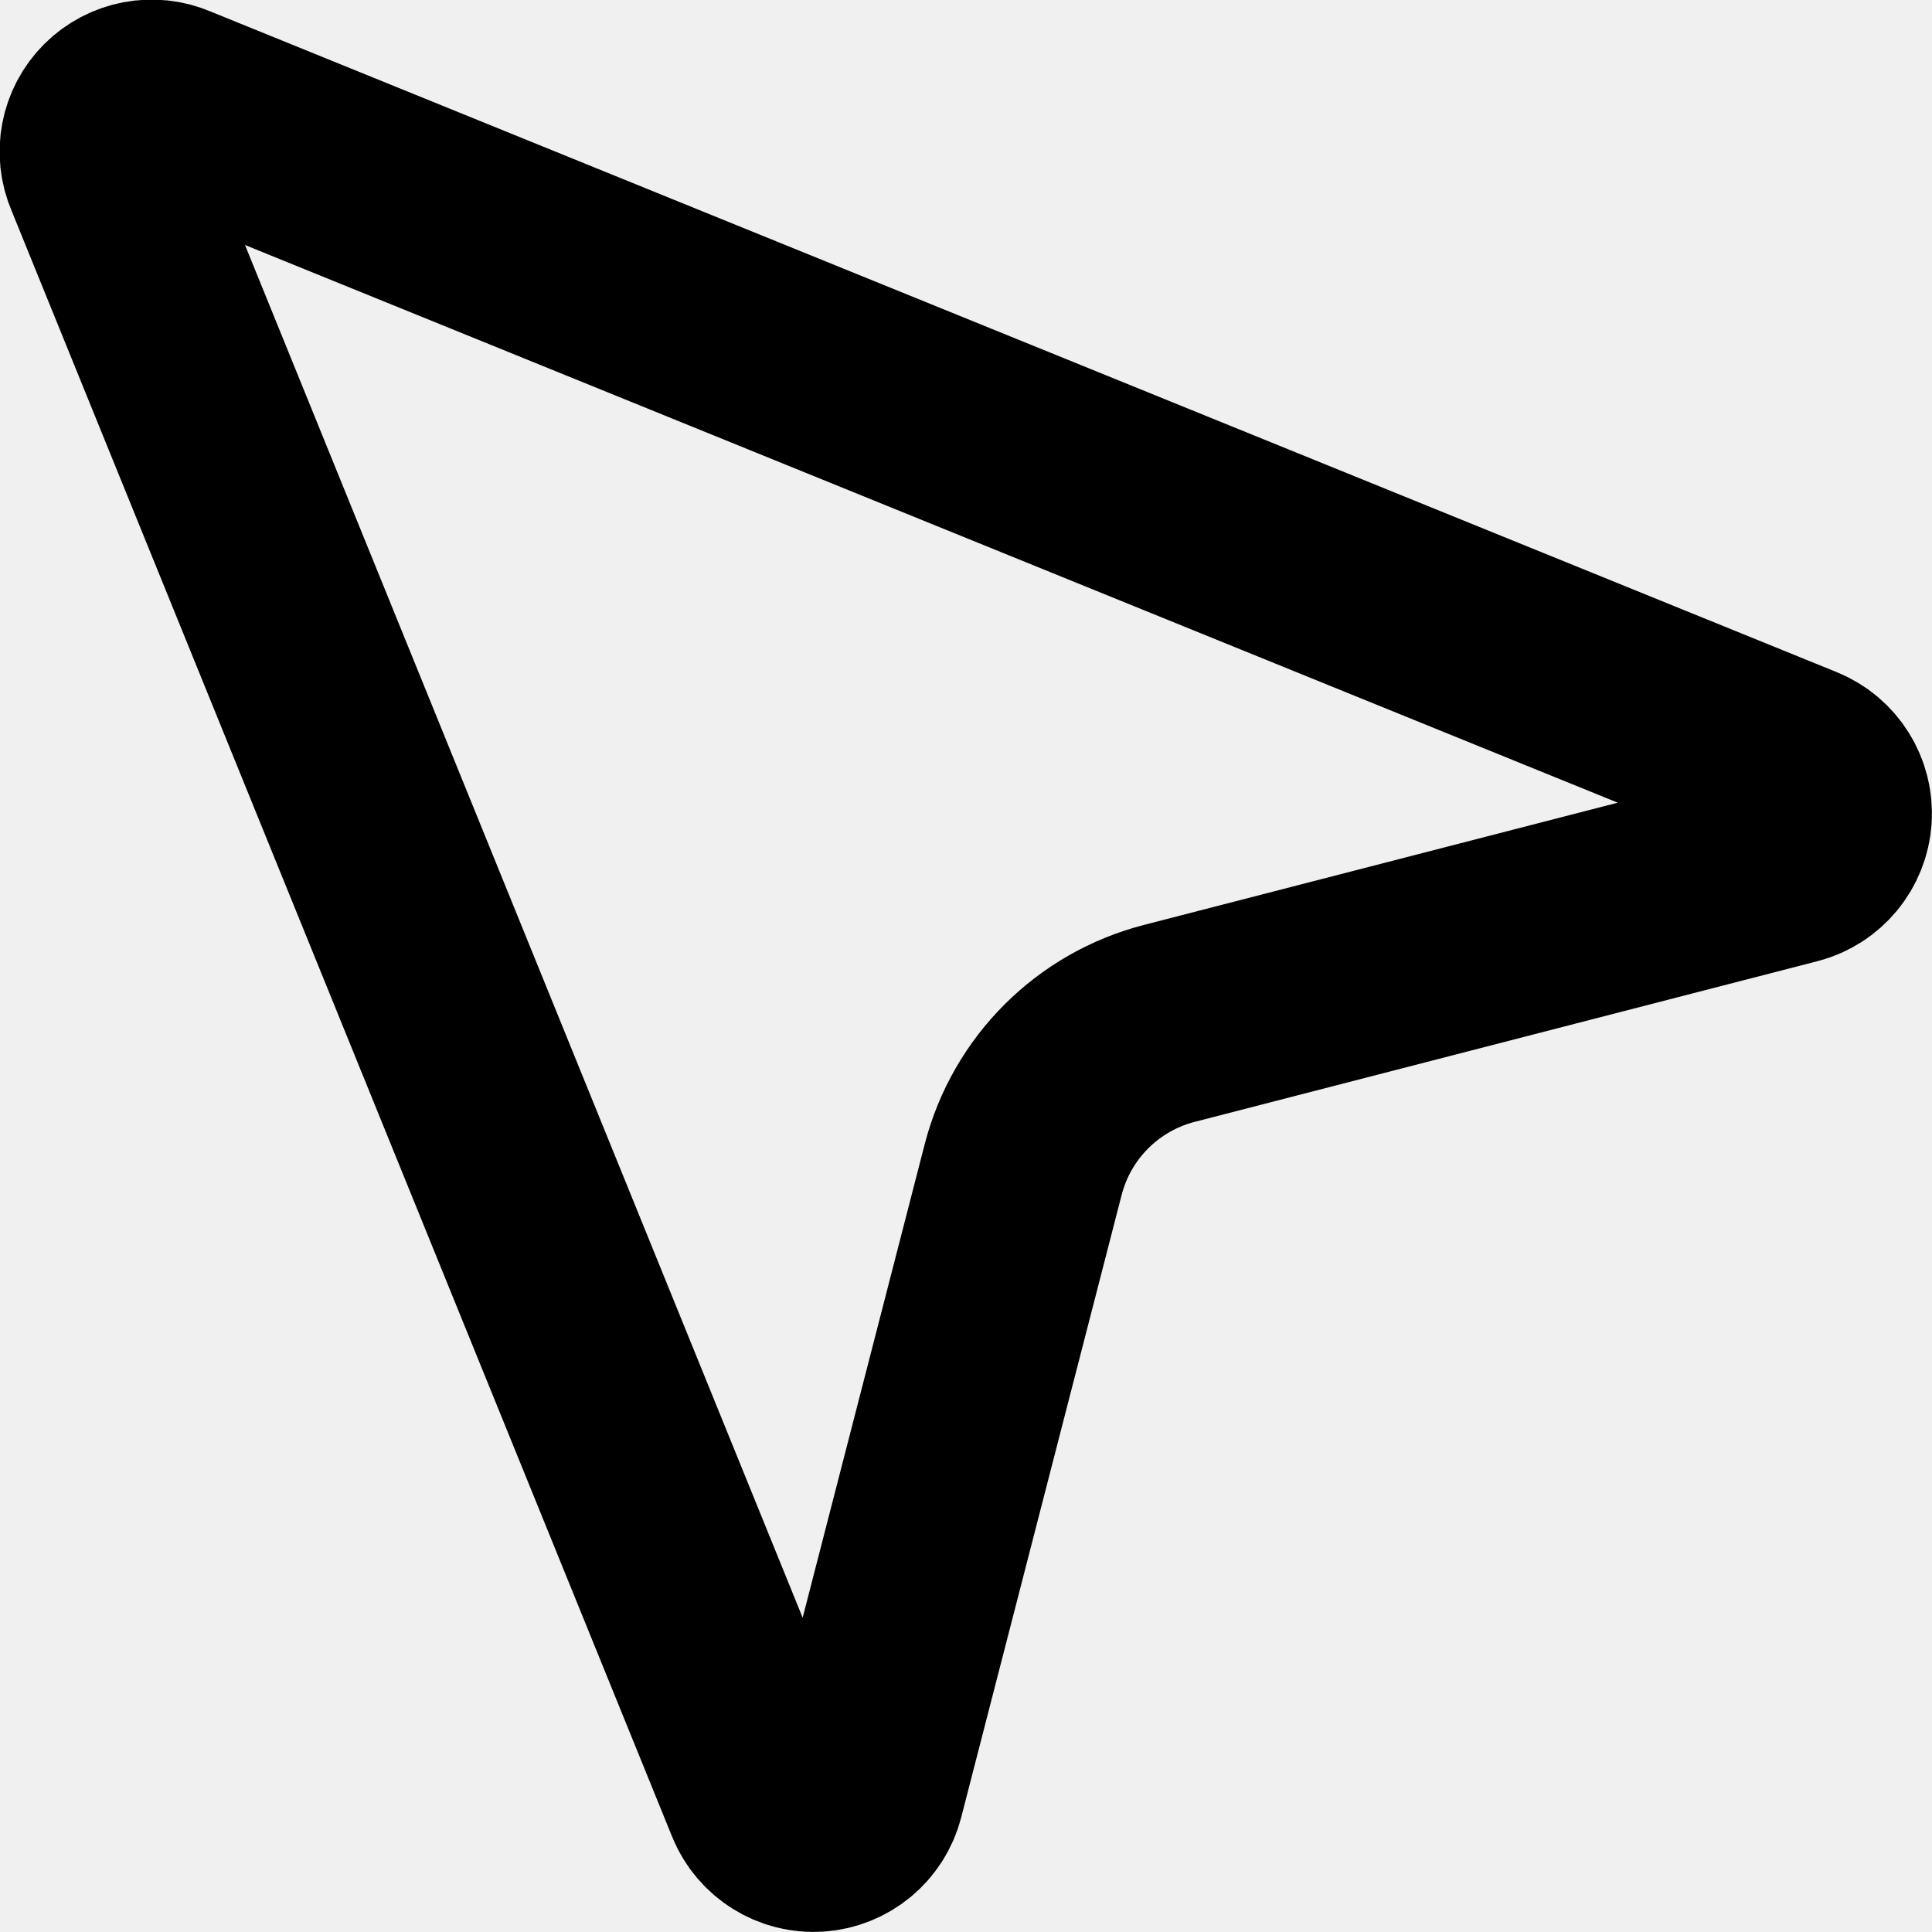
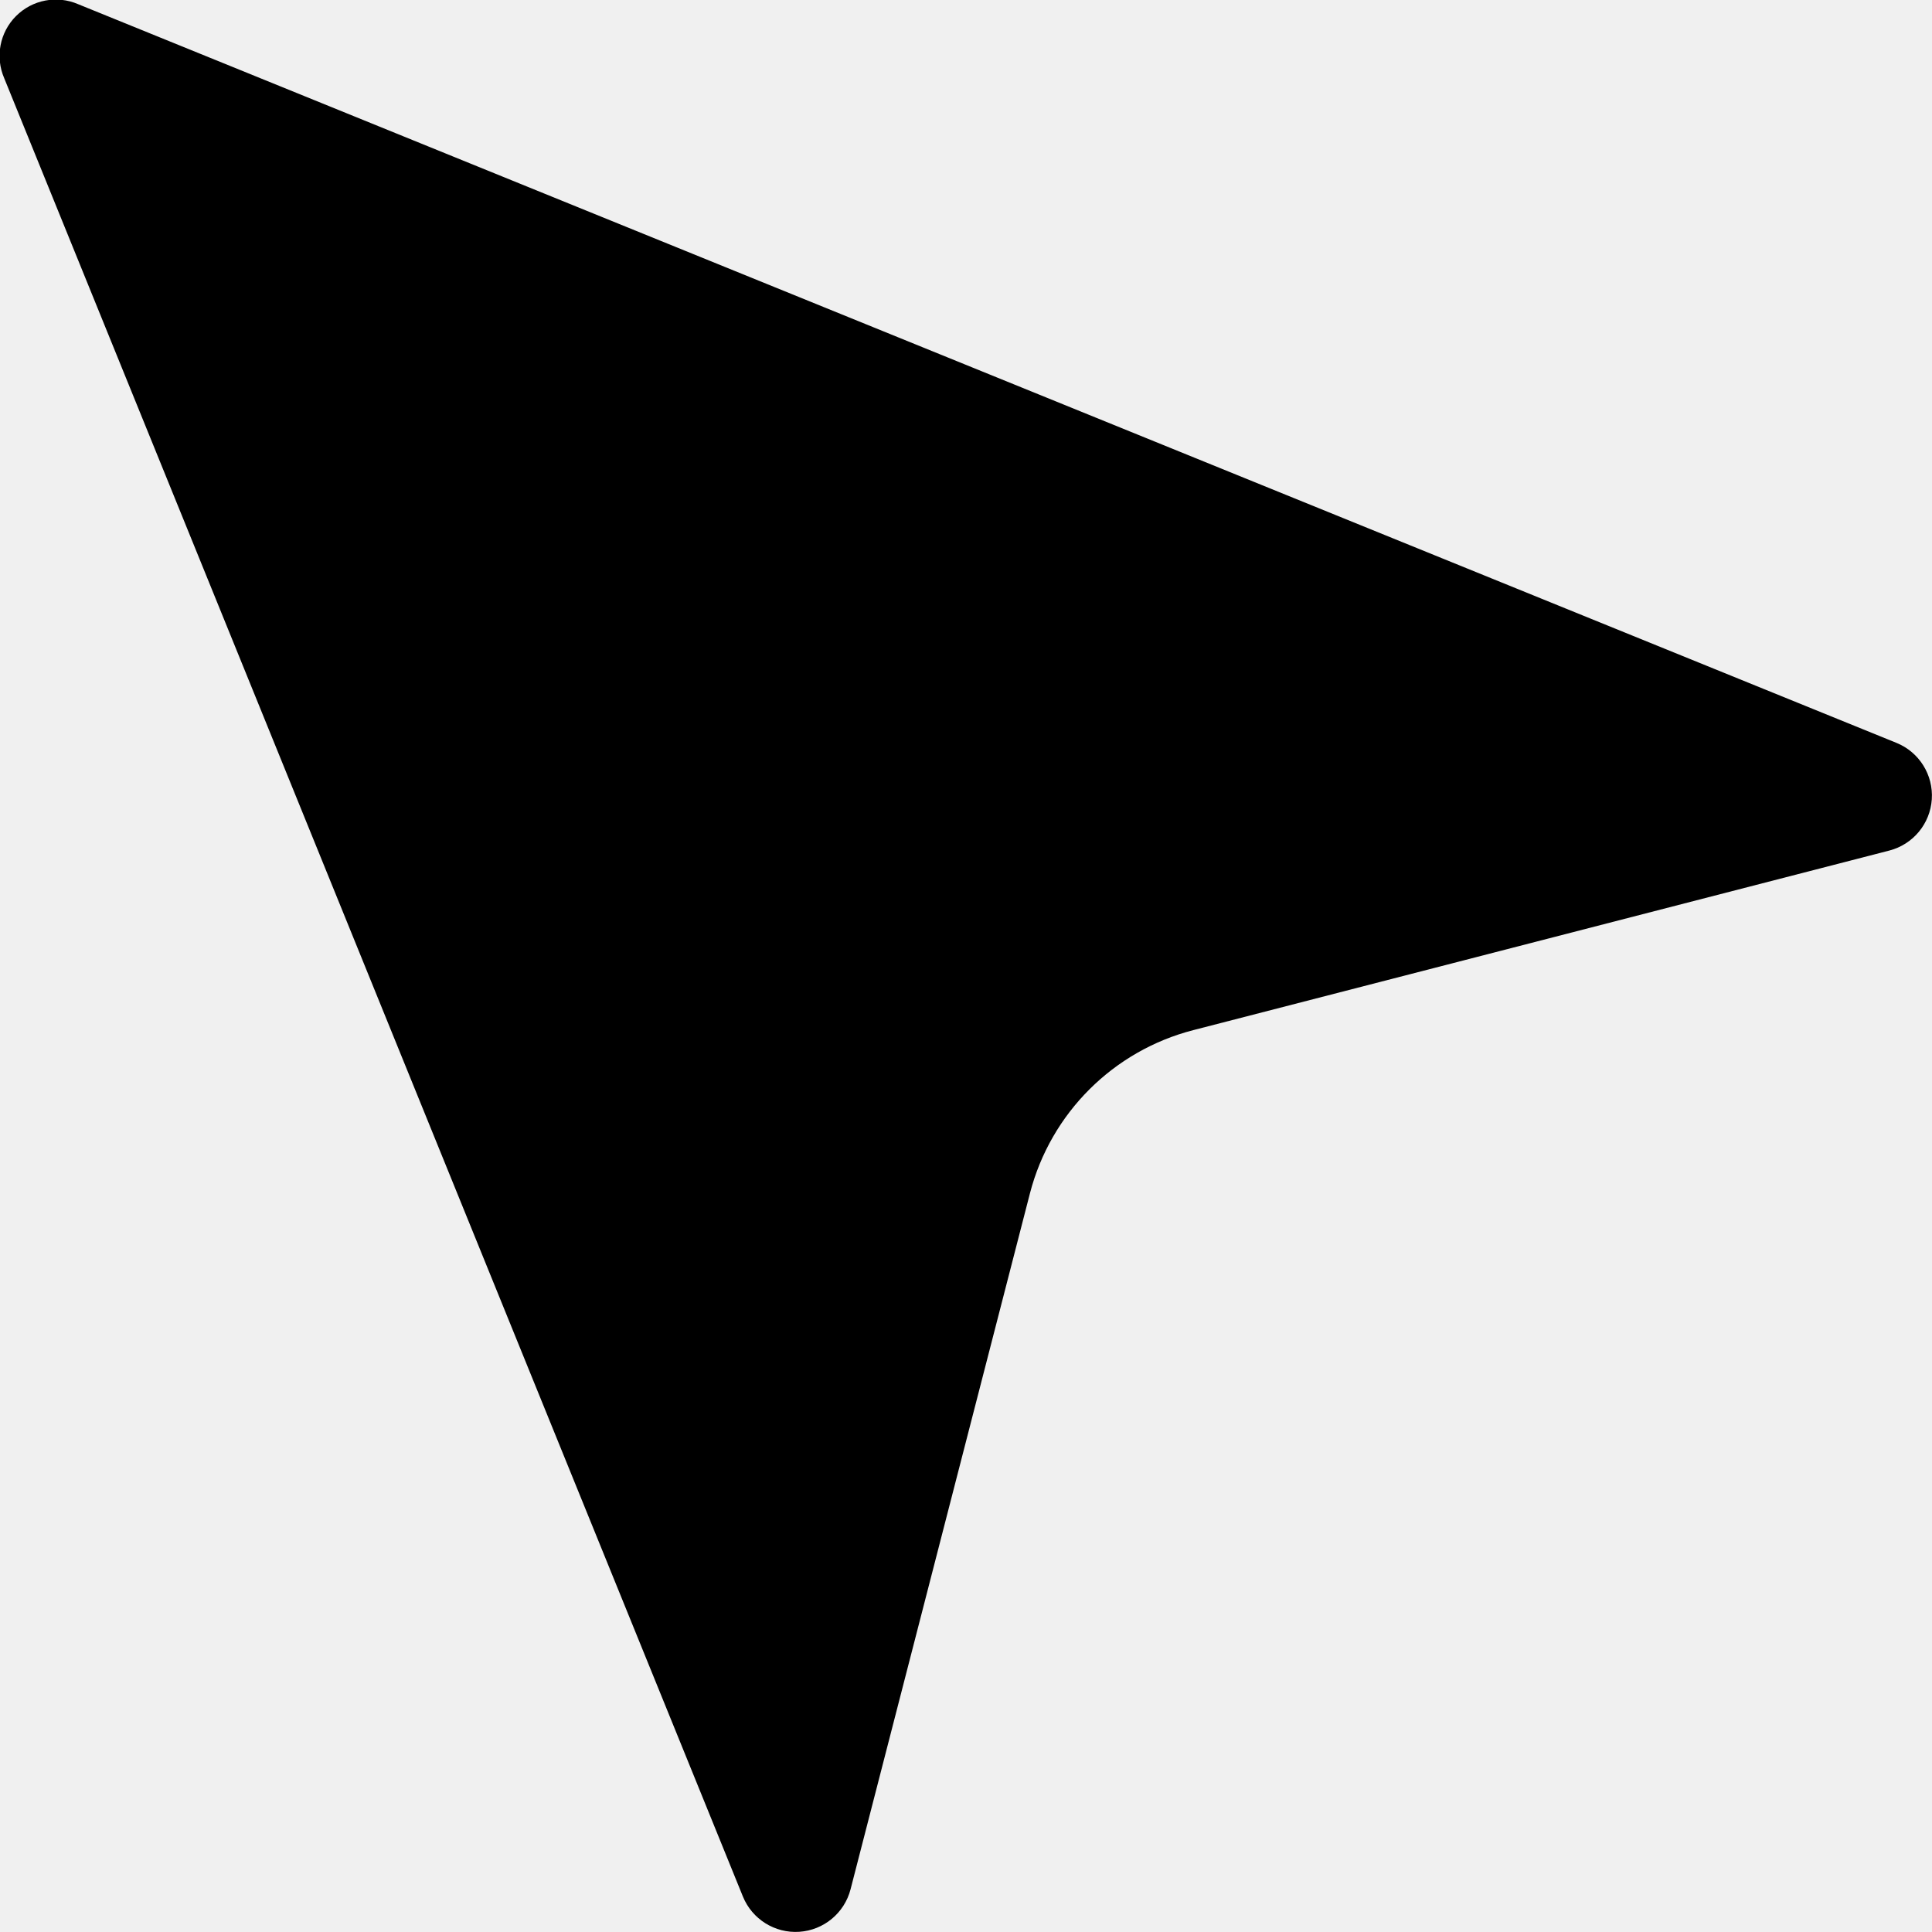
- <svg xmlns="http://www.w3.org/2000/svg" fill="none" stroke="currentColor" stroke-linecap="round" stroke-linejoin="round" stroke-width="2" class="lucide-mouse-pointer-2" viewBox="3 3 19 19">
-   <path d="M4.037 4.688a.495.495 0 0 1 .651-.651l16 6.5a.5.5 0 0 1-.063.947l-6.124 1.58a2 2 0 0 0-1.438 1.435l-1.579 6.126a.5.5 0 0 1-.947.063z" />
+ <svg xmlns="http://www.w3.org/2000/svg" class="lucide-mouse-pointer-2" viewBox="4 4 17 17">
+   <defs>
+     <mask id="a" width="32" height="32" x="-4" y="-4" maskUnits="userSpaceOnUse">
+       <path d="M-4-4h32v32H-4z" />
+       <path fill="#fff" stroke="#fff" stroke-linecap="round" stroke-linejoin="round" stroke-width="0" d="M4.037 4.688a.495.495 0 0 1 .651-.651l16 6.5a.5.5 0 0 1-.063.947l-6.124 1.58a2 2 0 0 0-1.438 1.435l-1.579 6.126a.5.5 0 0 1-.947.063z" />
+     </mask>
+   </defs>
+   <path fill="currentColor" d="M0 0h24v24H0z" mask="url(#a)" />
</svg>
